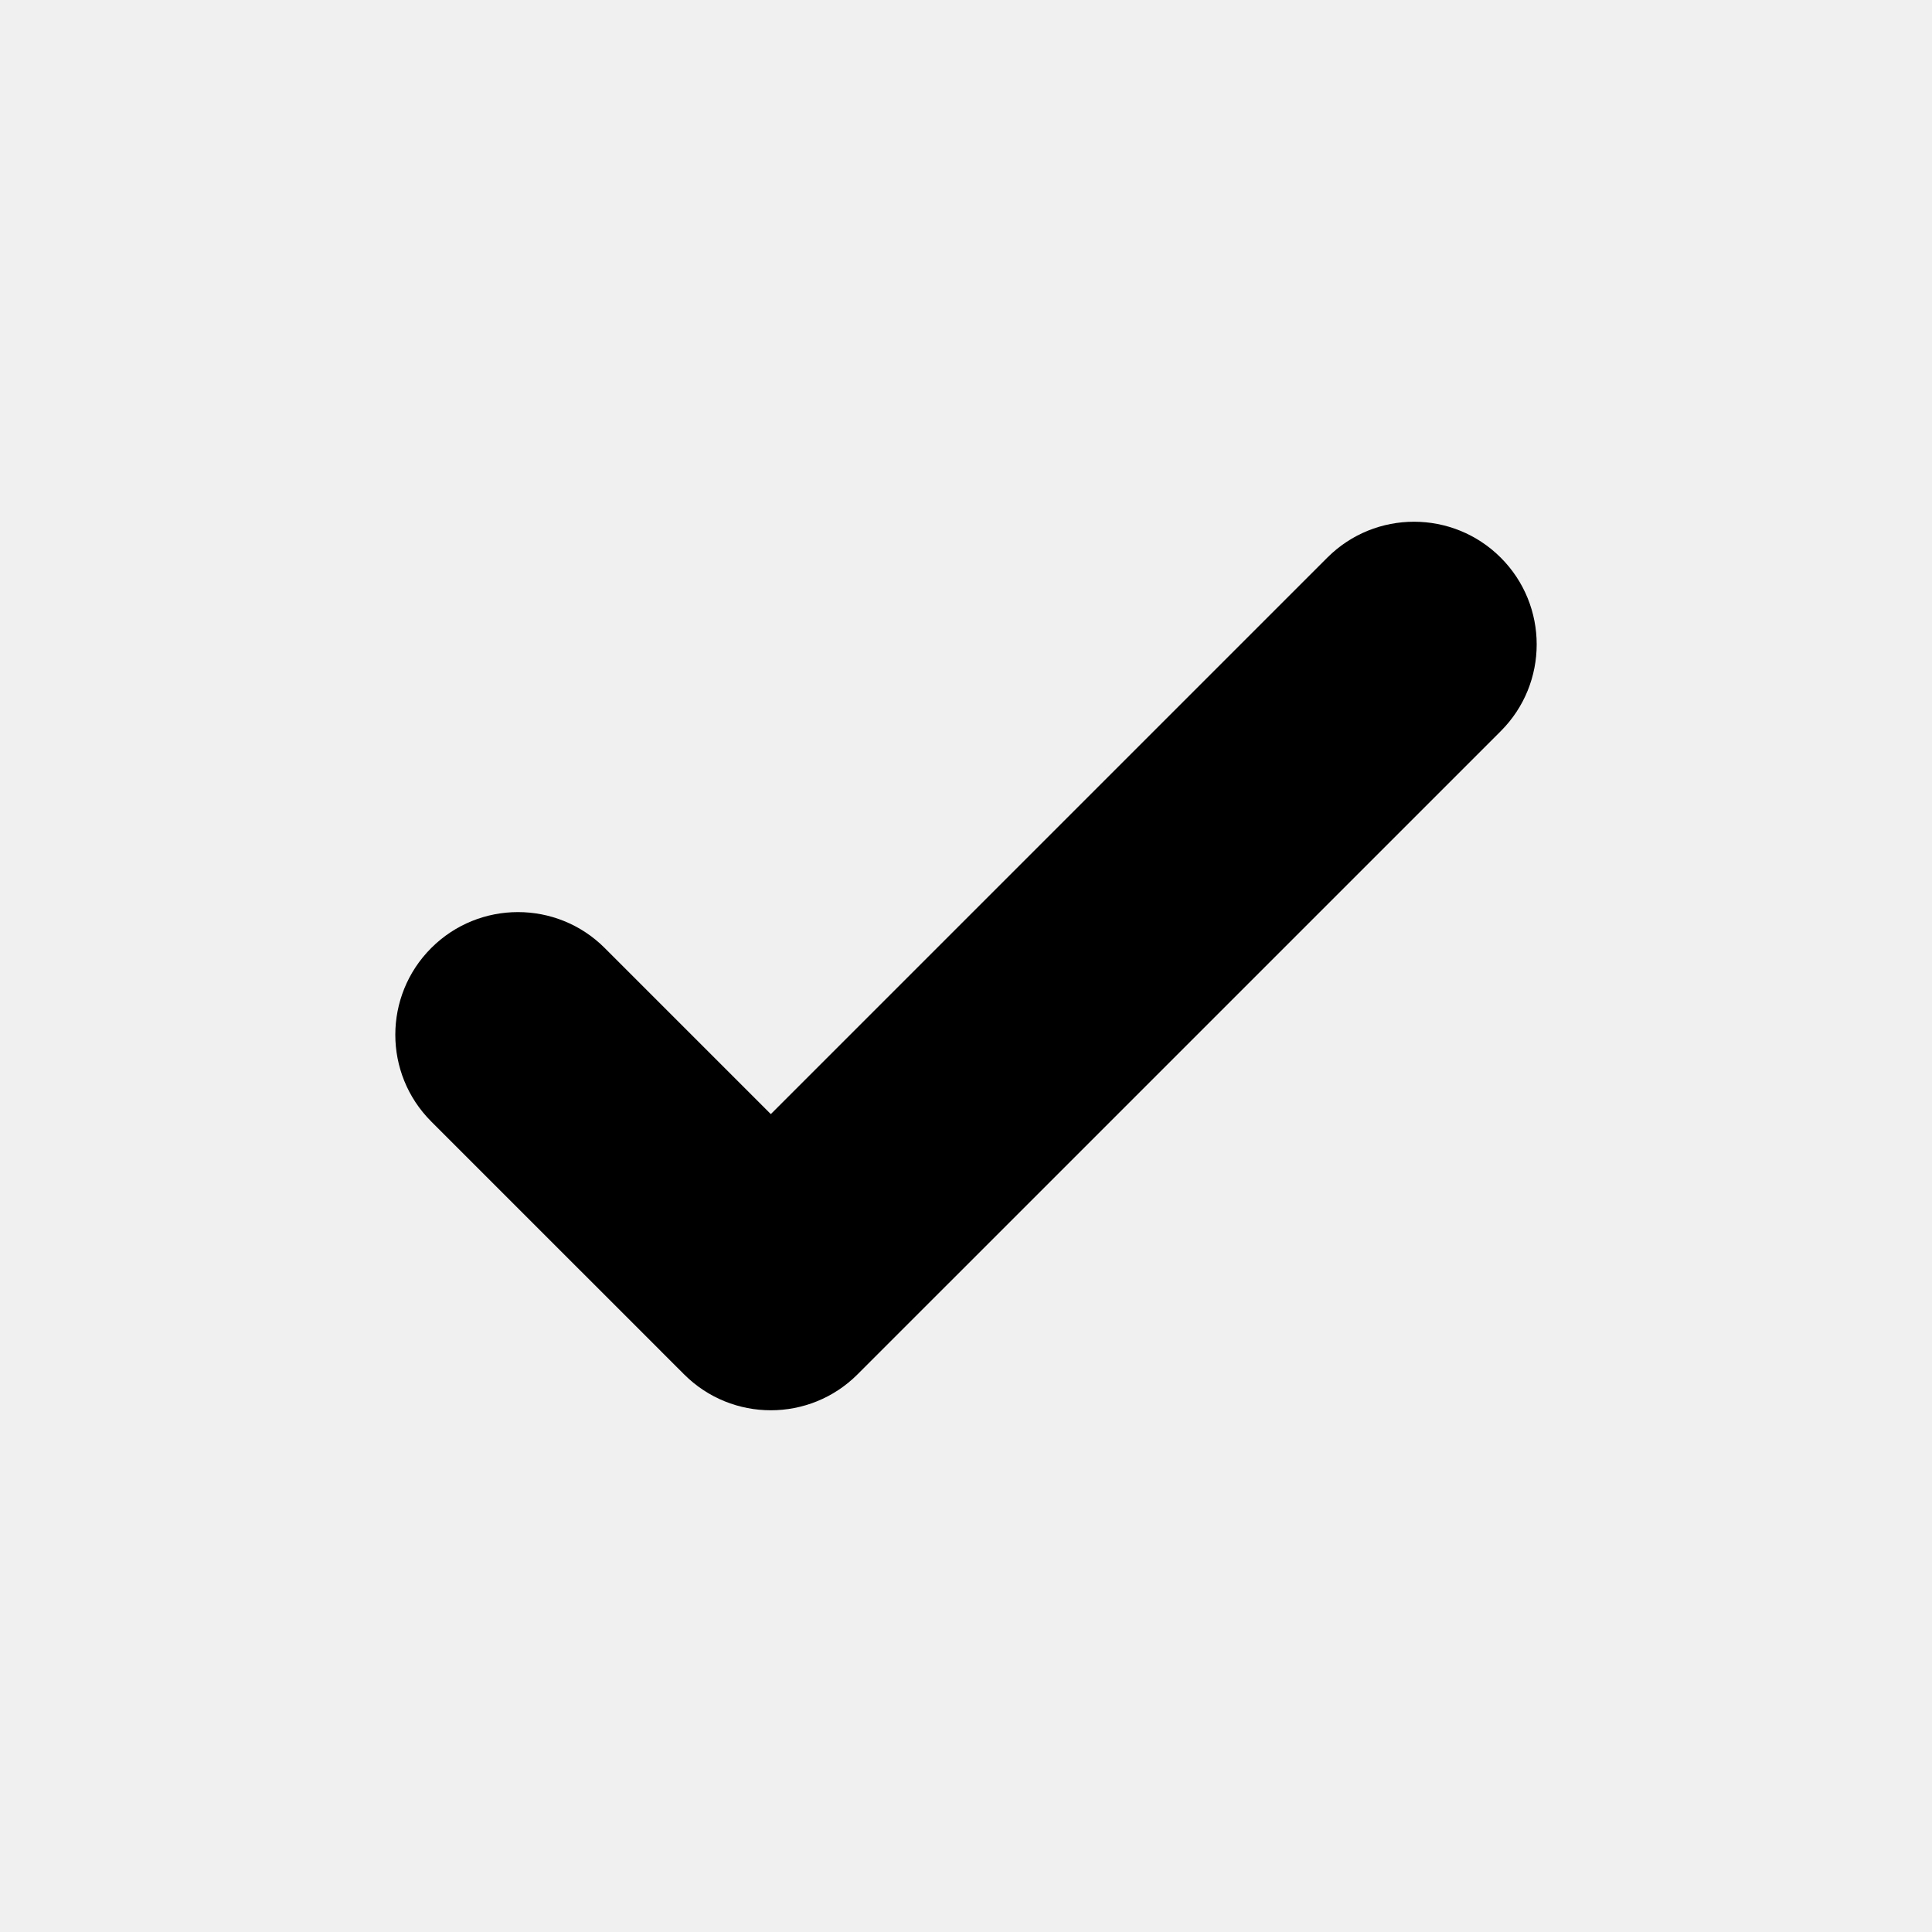
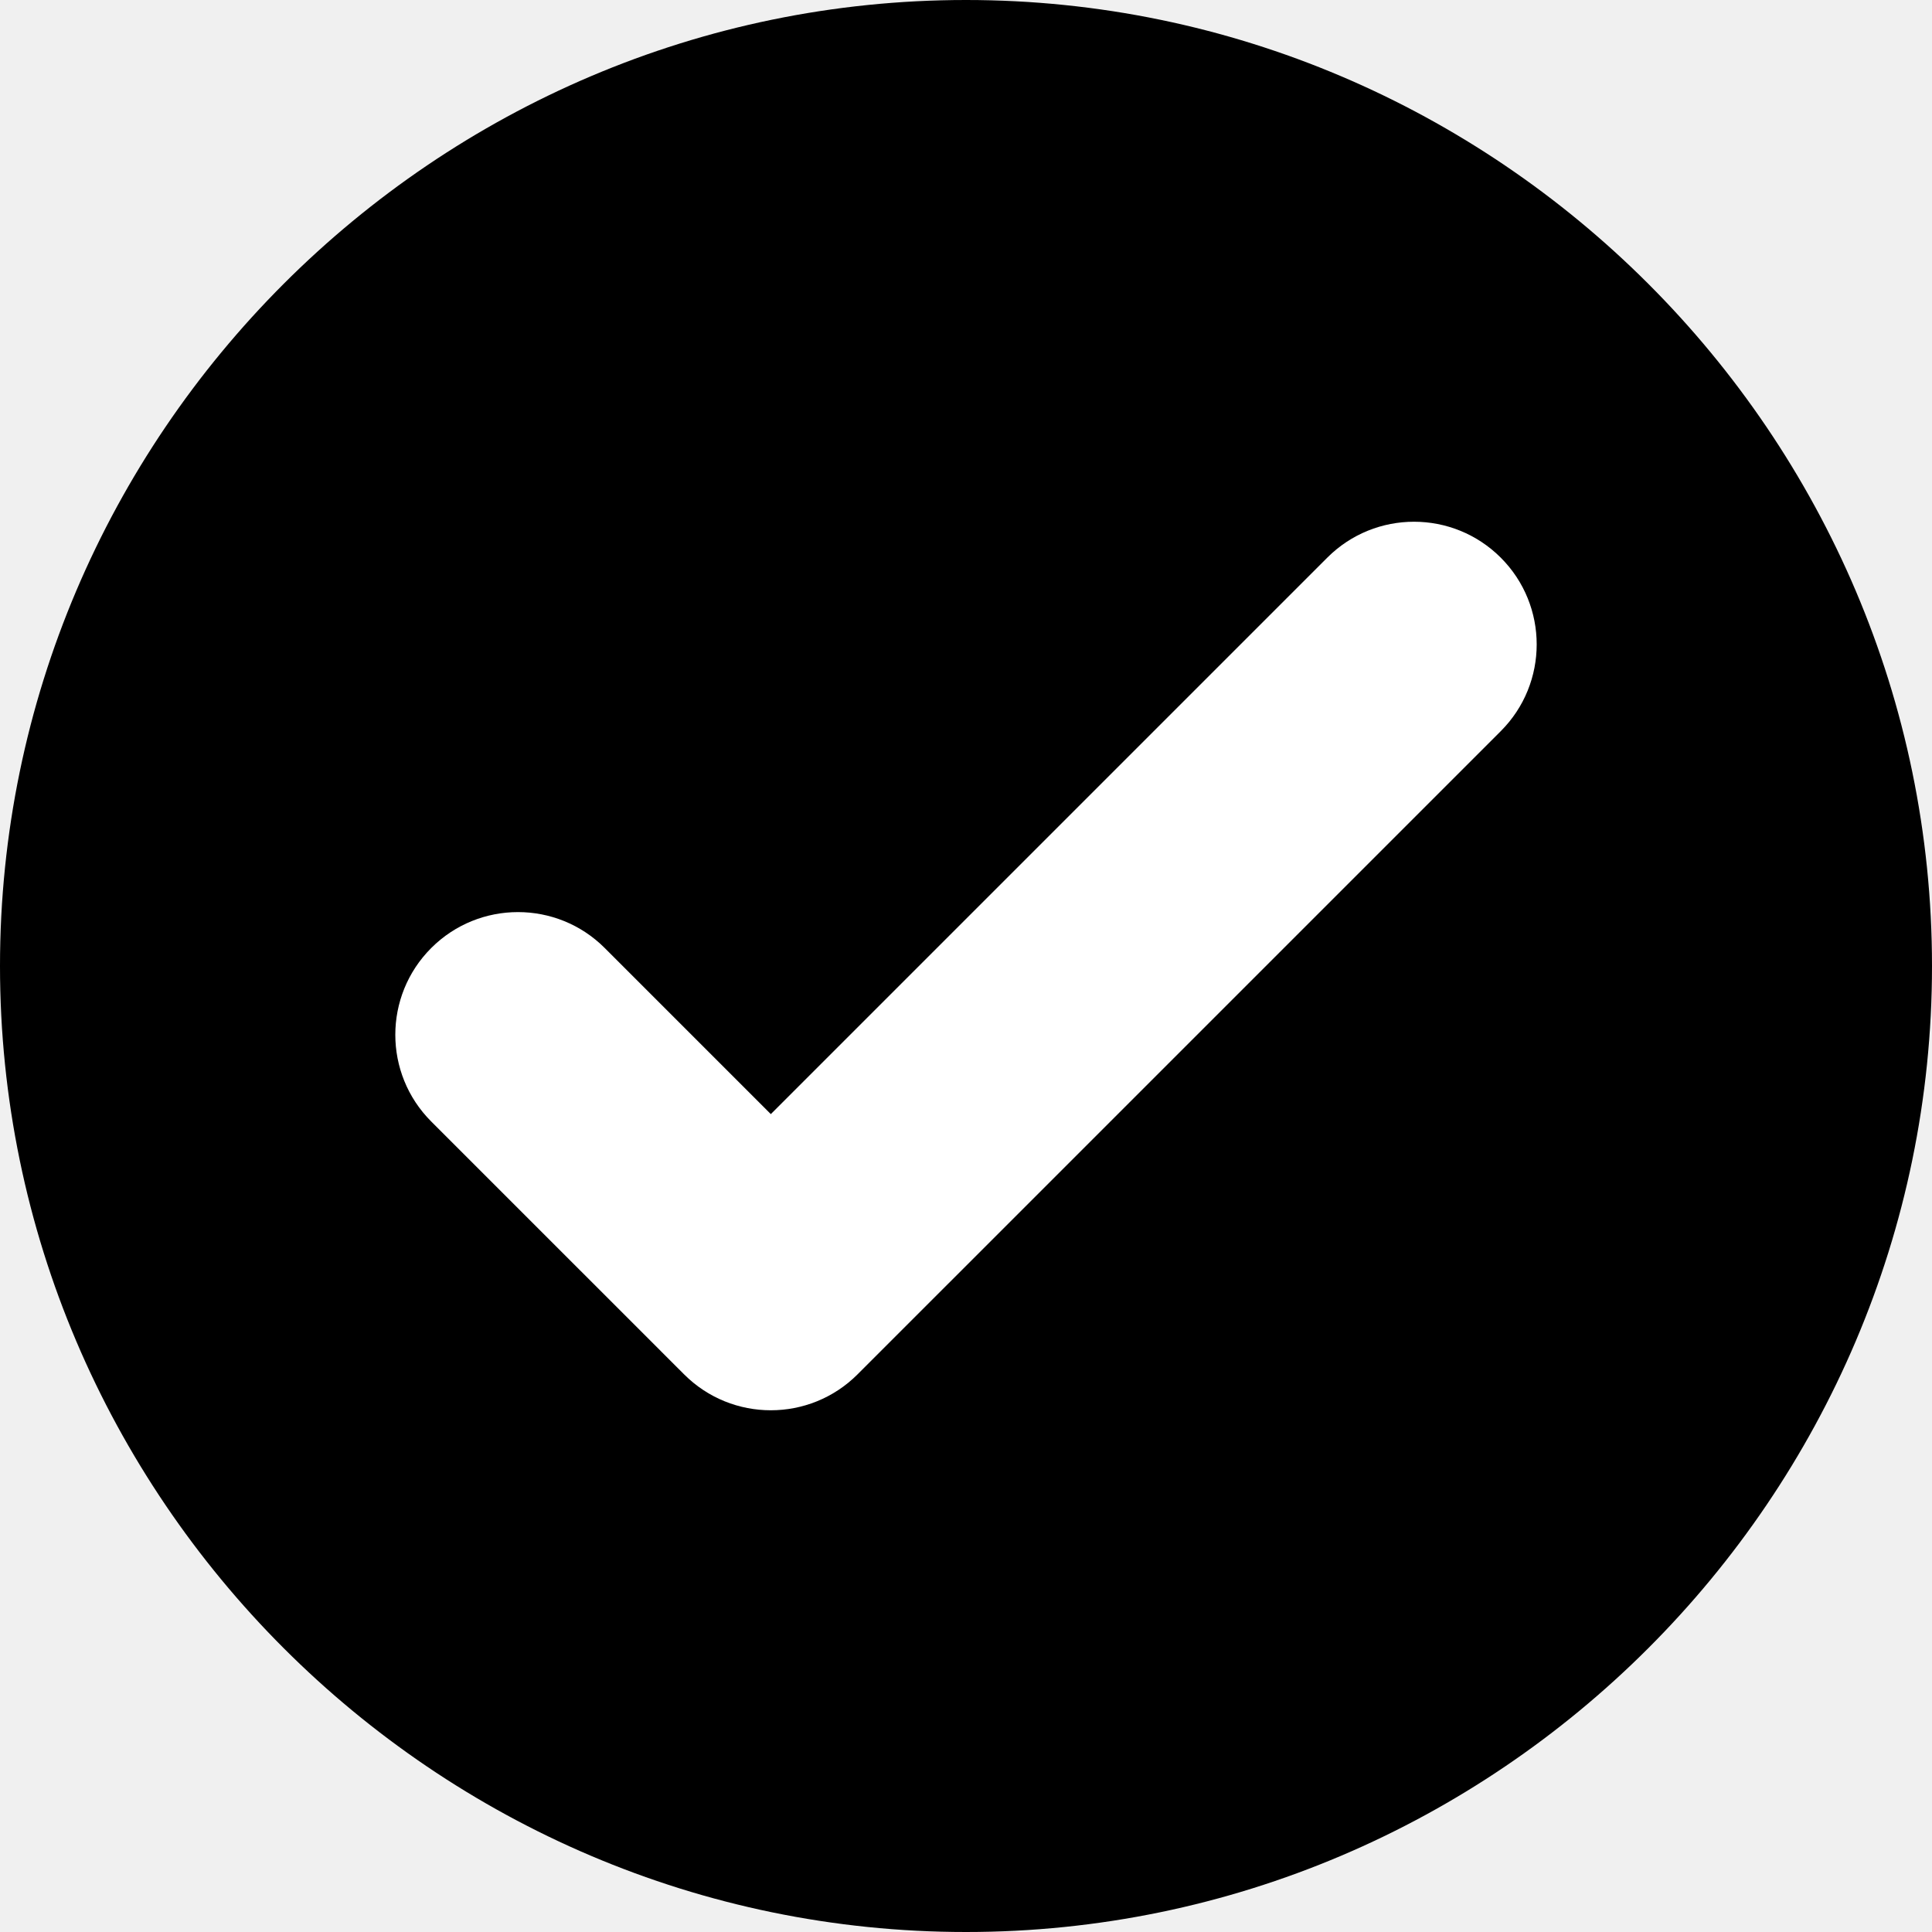
- <svg xmlns="http://www.w3.org/2000/svg" viewBox="0 0 768 768" preserveAspectRatio="xMidYMid meet">
-   <path fill="currentColor" d="M 306.414 442.875 L 527.609 221.68 C 546.648 202.633 577.535 202.633 596.578 221.68 C 615.617 240.715 615.617 271.602 596.578 290.641 L 341.148 546.066 C 341.062 546.152 340.98 546.242 340.895 546.32 C 321.855 565.367 290.965 565.367 271.93 546.32 L 262.73 537.125 L 262.734 537.125 L 171.422 445.816 C 152.383 426.773 152.383 395.891 171.422 376.852 C 190.465 357.812 221.352 357.812 240.391 376.852 L 306.414 442.875 " fill-opacity="1" fill-rule="evenodd" />
+ <svg xmlns="http://www.w3.org/2000/svg" width="1024" zoomAndPan="magnify" viewBox="0 0 768 768" height="1024" preserveAspectRatio="xMidYMid meet" version="1.0">
+   <path fill="#000000" d="M 384 0 C 595.203 0 768 172.797 768 384 C 768 595.203 595.203 768 384 768 C 172.797 768 0 595.203 0 384 C 0 172.797 172.797 0 384 0 " fill-opacity="1" fill-rule="evenodd" />
+   <path fill="#ffffff" d="M 306.414 442.875 L 527.609 221.68 C 546.648 202.633 577.535 202.633 596.578 221.68 C 615.617 240.715 615.617 271.602 596.578 290.641 L 341.148 546.066 C 341.062 546.152 340.98 546.242 340.895 546.32 C 321.855 565.367 290.965 565.367 271.93 546.32 L 262.73 537.125 L 262.734 537.125 L 171.422 445.816 C 152.383 426.773 152.383 395.891 171.422 376.852 C 190.465 357.812 221.352 357.812 240.391 376.852 L 306.414 442.875 " fill-opacity="1" fill-rule="evenodd" />
</svg>
